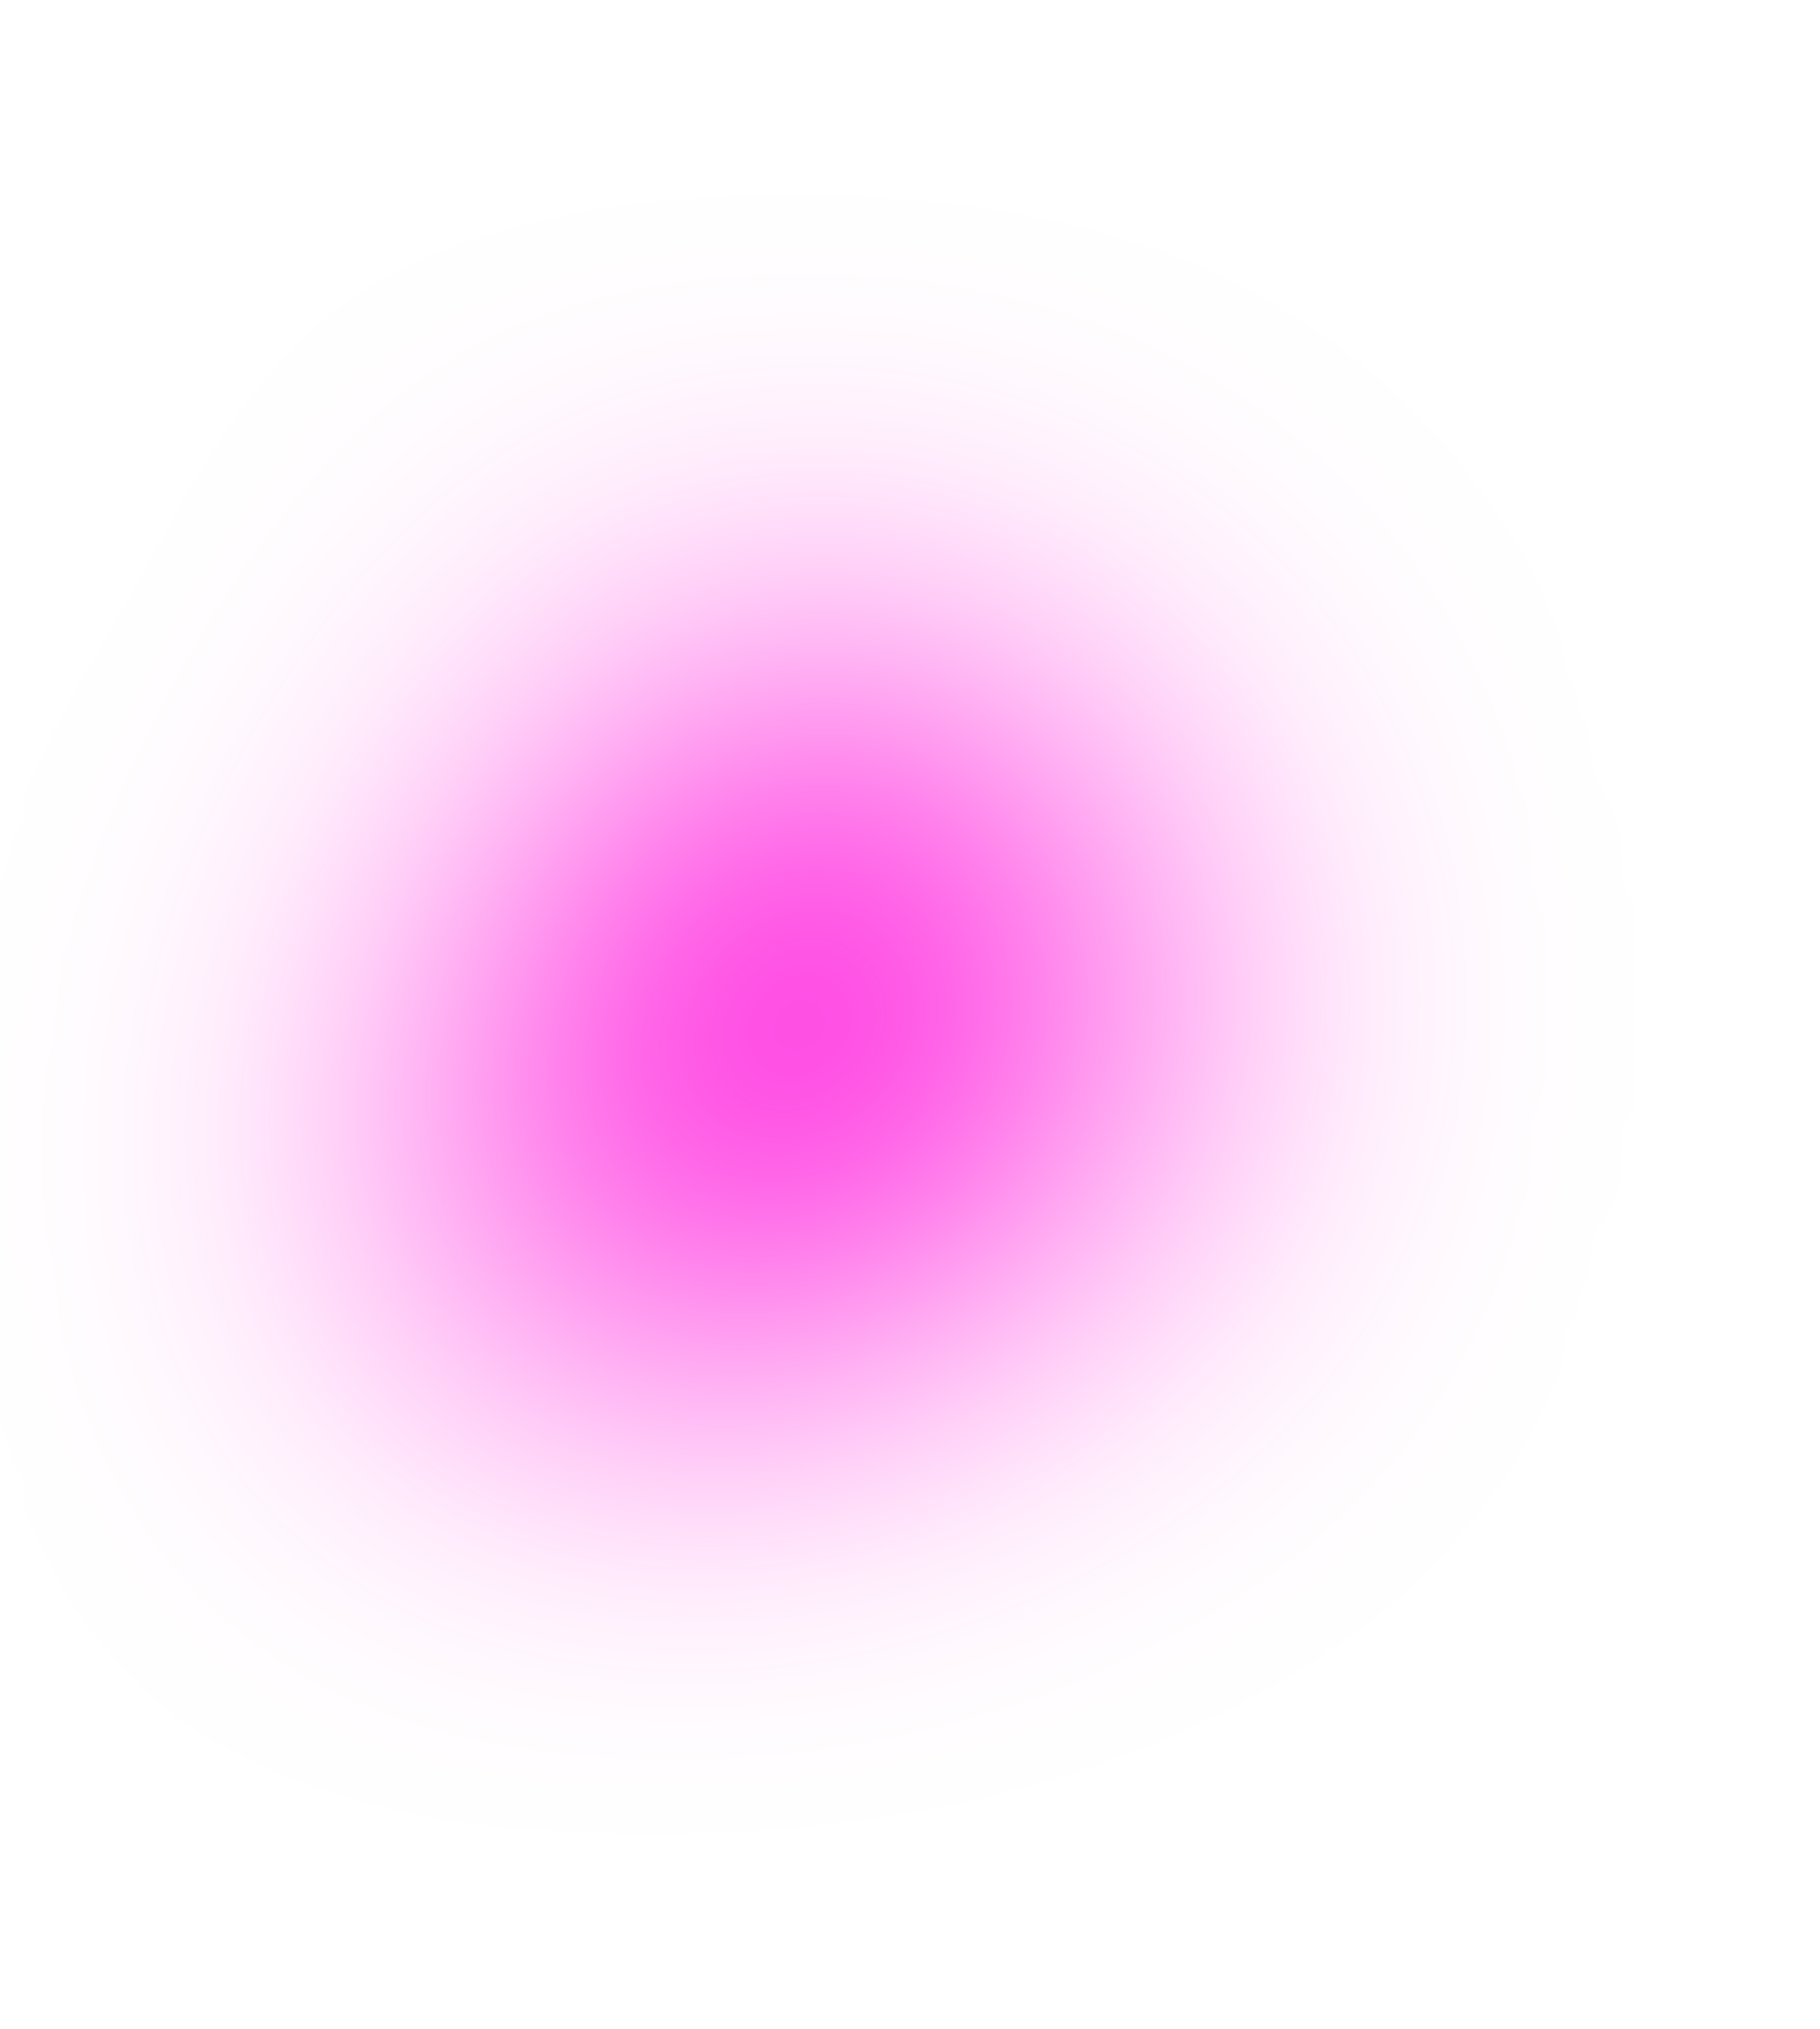
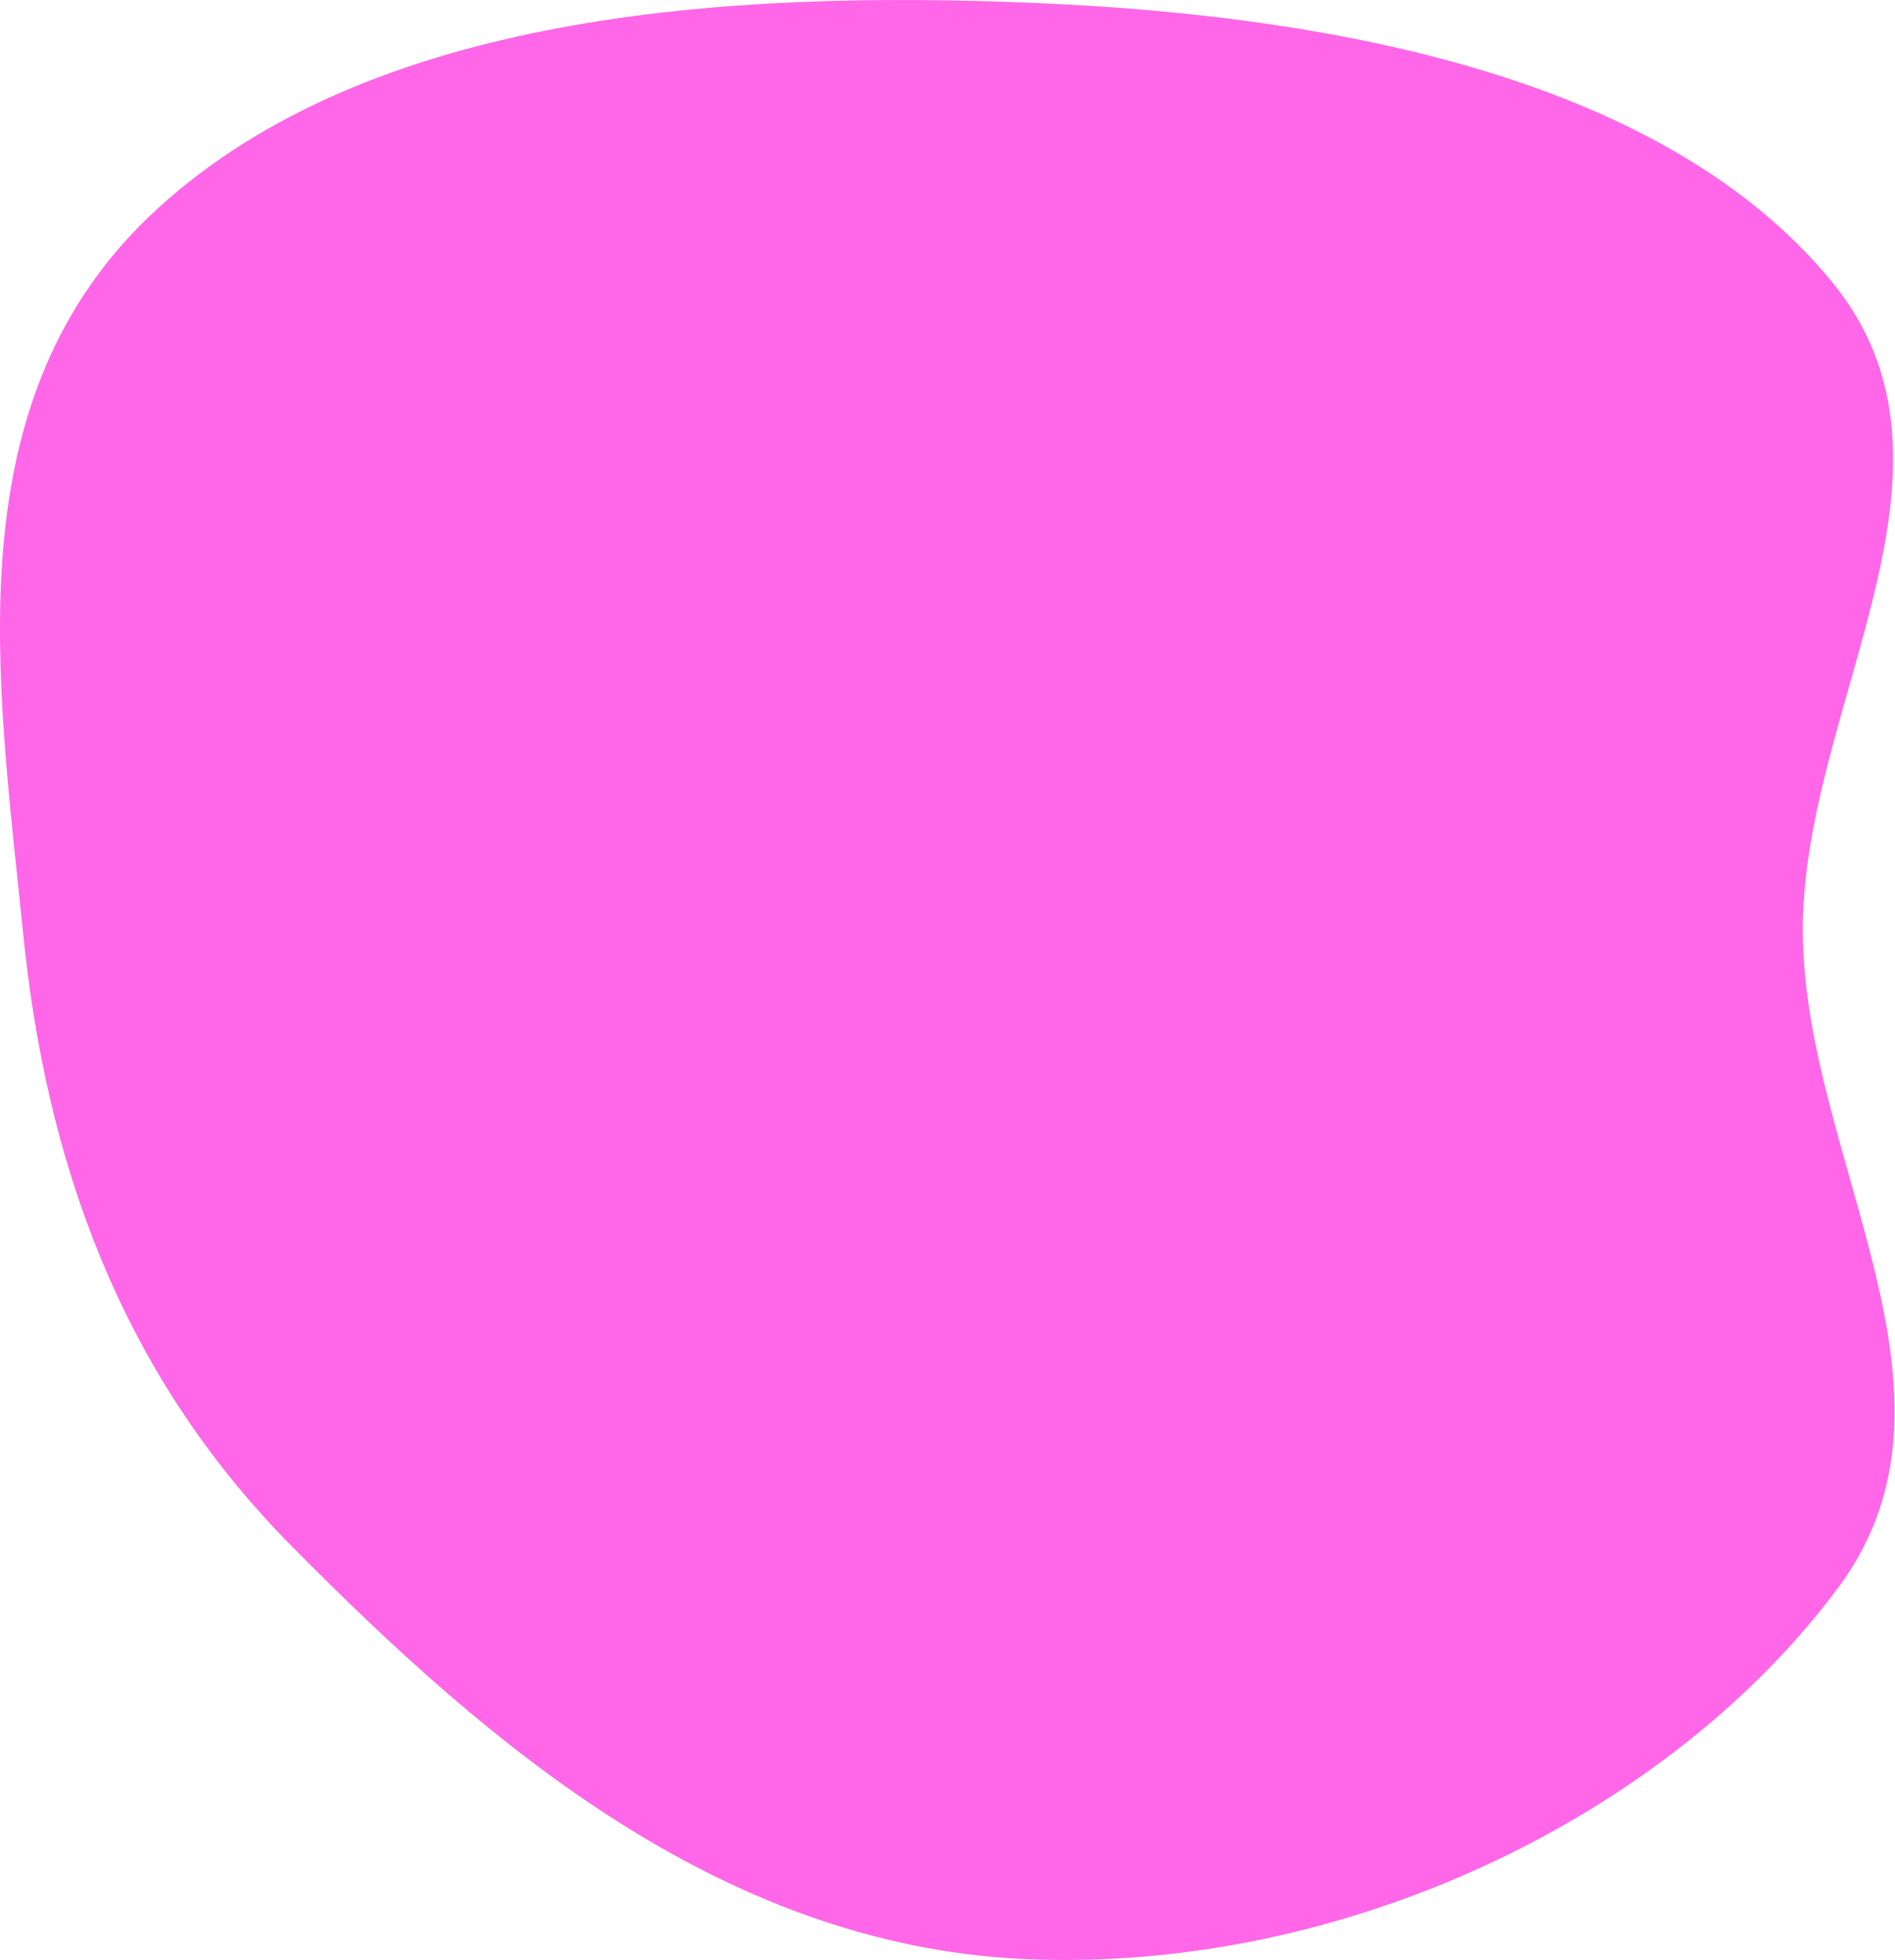
- <svg xmlns="http://www.w3.org/2000/svg" width="1352" height="1508" viewBox="0 0 1352 1508" fill="none">
-   <g filter="url(#filter0_f_572_65)">
-     <path fill-rule="evenodd" clip-rule="evenodd" d="M524.722 510.754C594.928 481.537 676.234 520.642 737.083 567.081C798.573 614.01 854.478 682.286 851.505 760.153C848.739 832.601 779.531 878.928 723.471 923.648C683.696 955.377 634.815 960.722 585.489 972.36C526.514 986.274 465.649 1026.62 412.402 997.038C355.9 965.644 323.876 894.253 327.677 829.112C331.11 770.291 399.202 744.68 430.035 694.864C467.747 633.934 459.104 538.062 524.722 510.754Z" fill="#FF00D8" />
+ <svg xmlns="http://www.w3.org/2000/svg" width="665" height="688" viewBox="0 0 665 688" fill="none">
+   <g filter="url(#filter0_b_572_79)">
+     <path fill-rule="evenodd" clip-rule="evenodd" d="M364.792 1.109C469.502 5.681 584.322 27.522 642.963 98.853C696.905 164.469 632.401 247.964 632.797 327.113C633.196 406.94 695.891 489.093 645.256 557.254C587.09 635.554 476.482 690.903 364.792 687.882C255.106 684.916 171.371 612.499 102.224 542.569C41.321 480.977 15.953 406.164 8.059 327.113C-0.799 238.401 -17.118 139.425 55.353 73.196C129.824 5.14 253.484 -3.752 364.792 1.109Z" fill="#FF00D8" fill-opacity="0.6" />
  </g>
  <defs>
-     <filter id="filter0_f_572_65" x="-172.627" y="0.681" width="1524.25" height="1506.95" filterUnits="userSpaceOnUse" color-interpolation-filters="sRGB">
+     <filter id="filter0_b_572_79" x="-500" y="-500" width="1665" height="1688" filterUnits="userSpaceOnUse" color-interpolation-filters="sRGB">
      <feFlood flood-opacity="0" result="BackgroundImageFix" />
-       <feBlend mode="normal" in="SourceGraphic" in2="BackgroundImageFix" result="shape" />
-       <feGaussianBlur stdDeviation="250" result="effect1_foregroundBlur_572_65" />
+       <feGaussianBlur in="BackgroundImageFix" stdDeviation="250" />
+       <feComposite in2="SourceAlpha" operator="in" result="effect1_backgroundBlur_572_79" />
+       <feBlend mode="normal" in="SourceGraphic" in2="effect1_backgroundBlur_572_79" result="shape" />
    </filter>
  </defs>
</svg>
